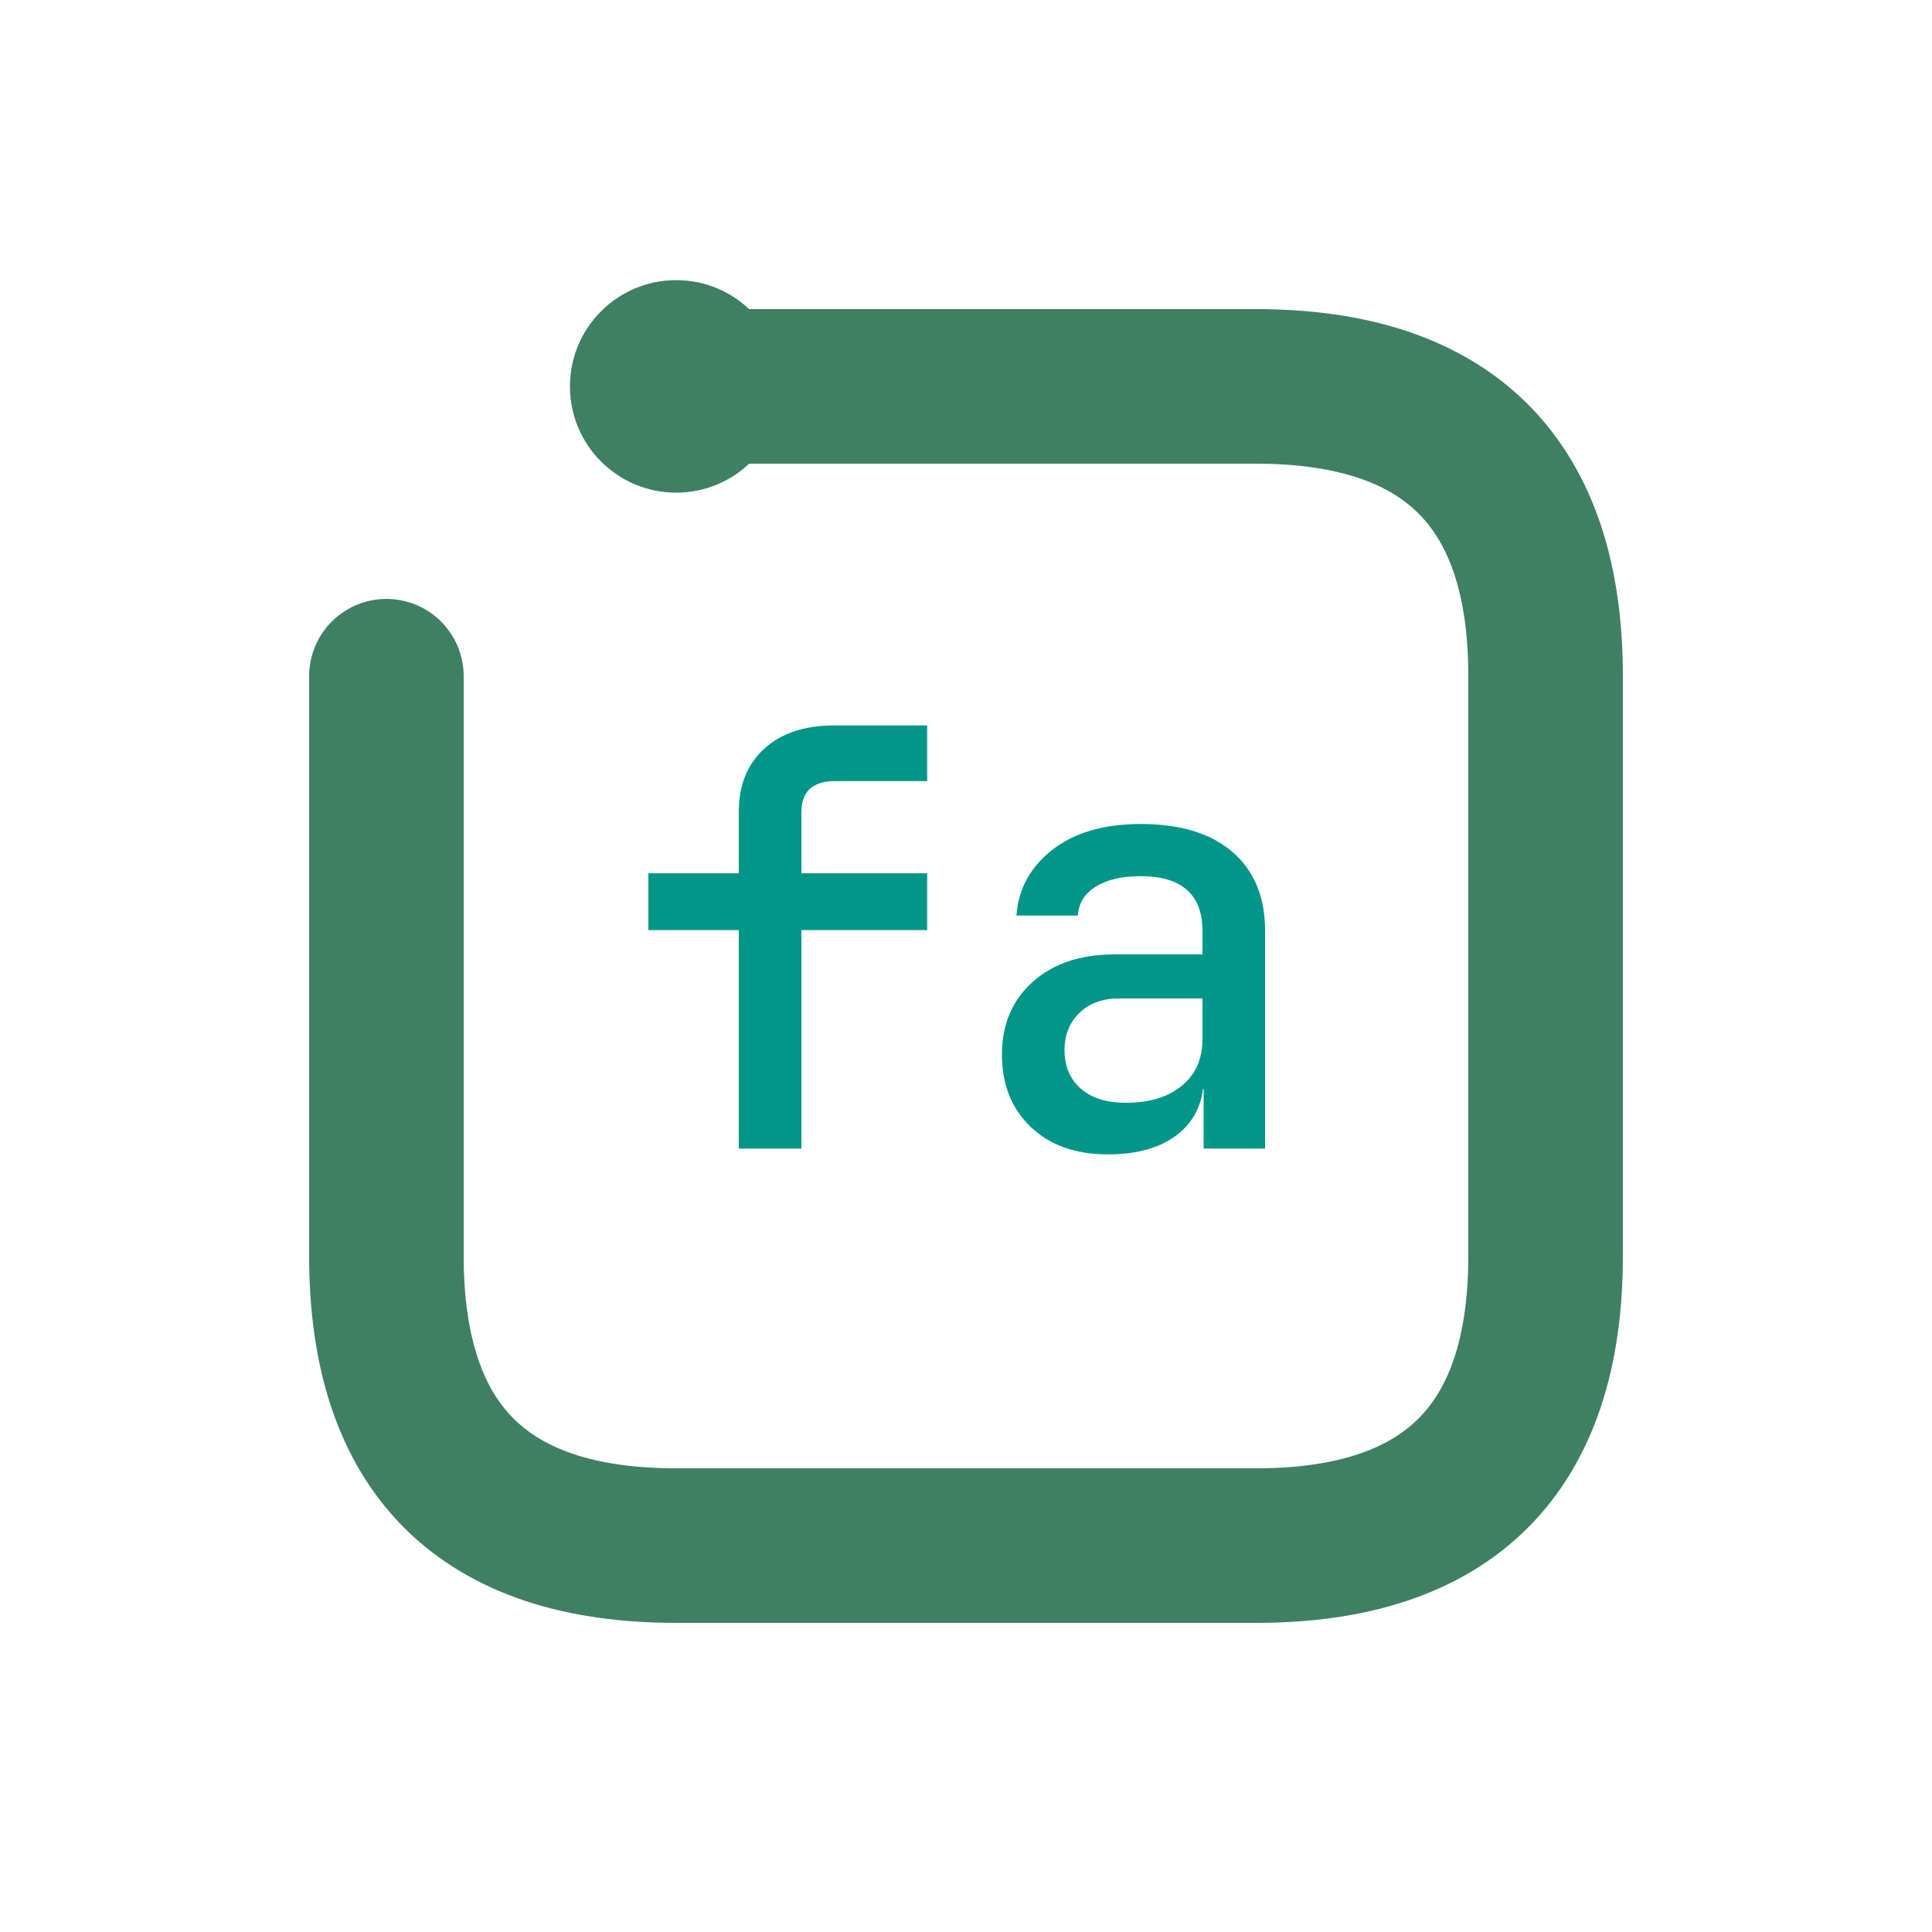
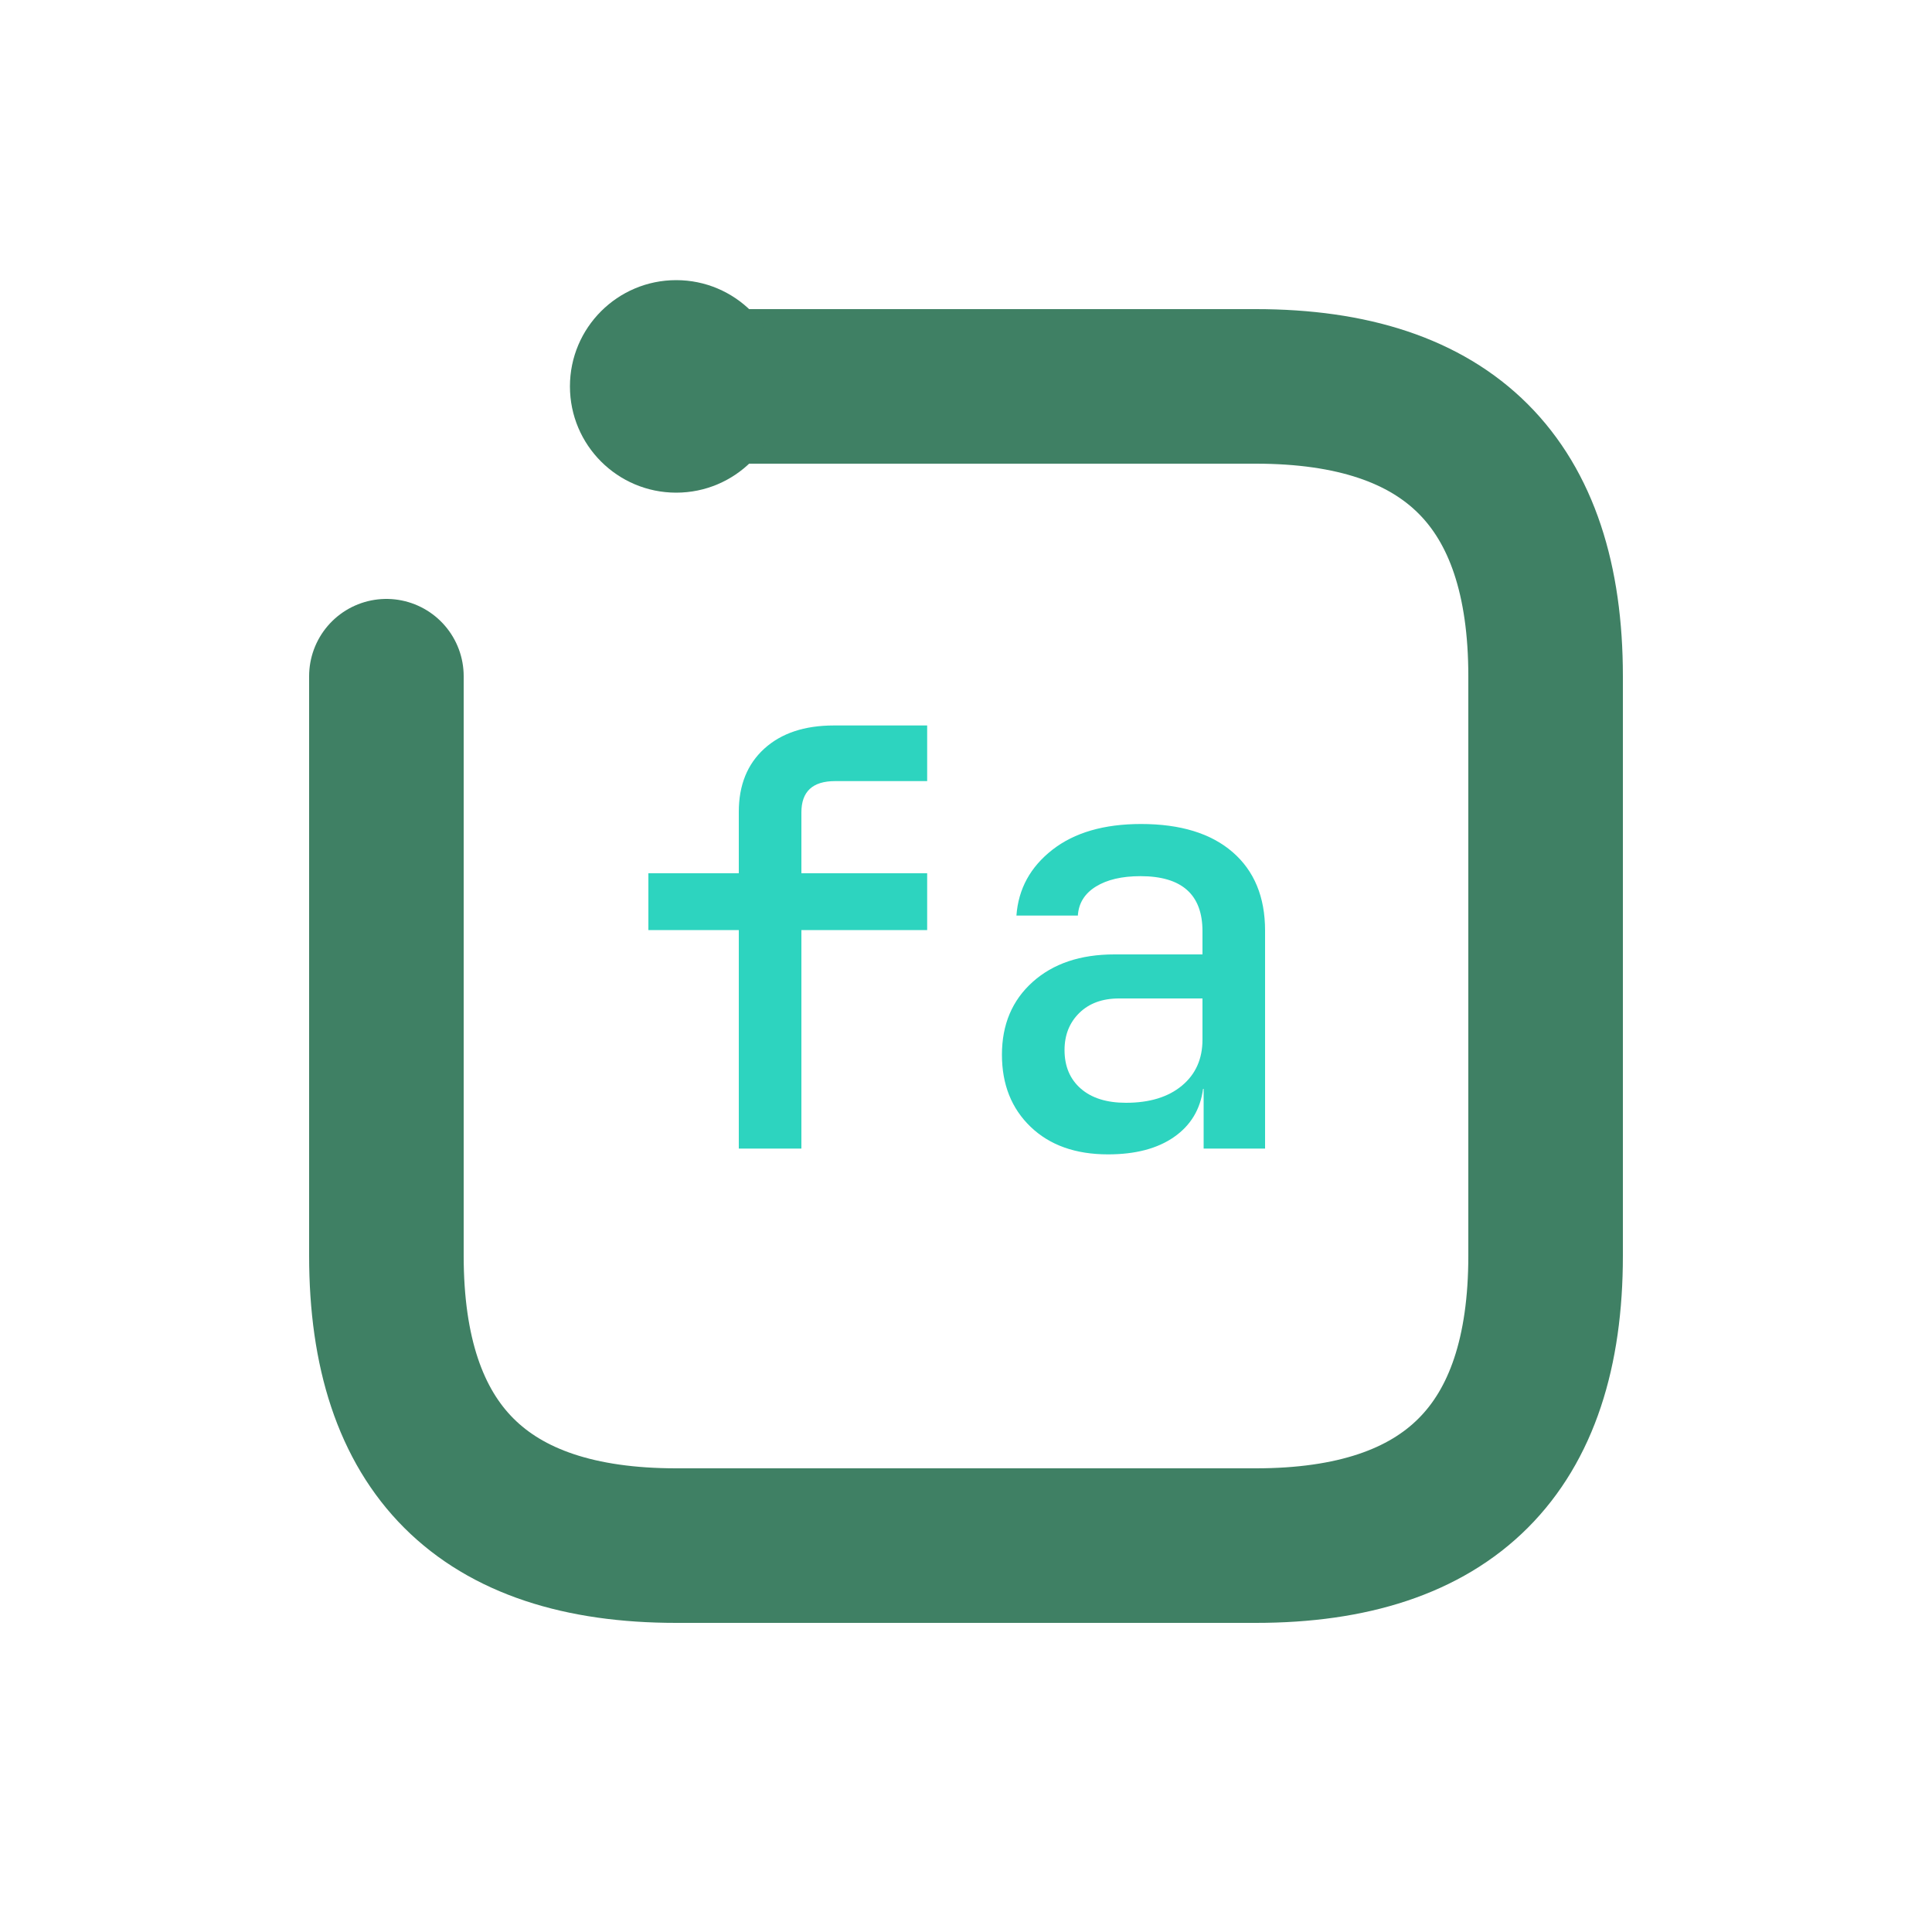
<svg xmlns="http://www.w3.org/2000/svg" viewBox="0 0 100 100" role="img" aria-label="modern-di-fastapi">
  <g fill="none" stroke-linecap="round" stroke-linejoin="round">
    <g stroke="#3f8064" stroke-width="8">
      <path d="M20 35 L20 65 Q20 80 35 80 L65 80 Q80 80 80 65 L80 35 Q80 20 65 20 L35 20" />
      <circle cx="35" cy="20" r="5.5" fill="#3f8064" stroke="none" />
    </g>
  </g>
-   <g fill="#009688" transform="translate(32.000,59.450) scale(0.03,-0.03)">
+   <g fill="#2dd4bf" transform="translate(32.000,59.450) scale(0.03,-0.03)">
    <path d="M208 0V377H52V475H208V581Q208 650 252.0 690.0Q296 730 372 730H533V634H374Q316 634 316 580V475H533V377H316V0Z" transform="translate(0,0)" />
    <path d="M245 -10Q161 -10 111.5 37.5Q62 85 62 162Q62 240 115.0 287.5Q168 335 256 335H408V375Q408 470 301 470Q253 470 224.0 452.0Q195 434 193 402H87Q92 471 149.0 515.5Q206 560 302 560Q404 560 460.0 511.5Q516 463 516 376V0H410V103H409Q402 50 359.0 20.0Q316 -10 245 -10ZM276 79Q337 79 372.5 108.5Q408 138 408 188V259H264Q221 259 195.5 234.0Q170 209 170 170Q170 128 198.0 103.5Q226 79 276 79Z" transform="translate(600,0)" />
  </g>
</svg>
